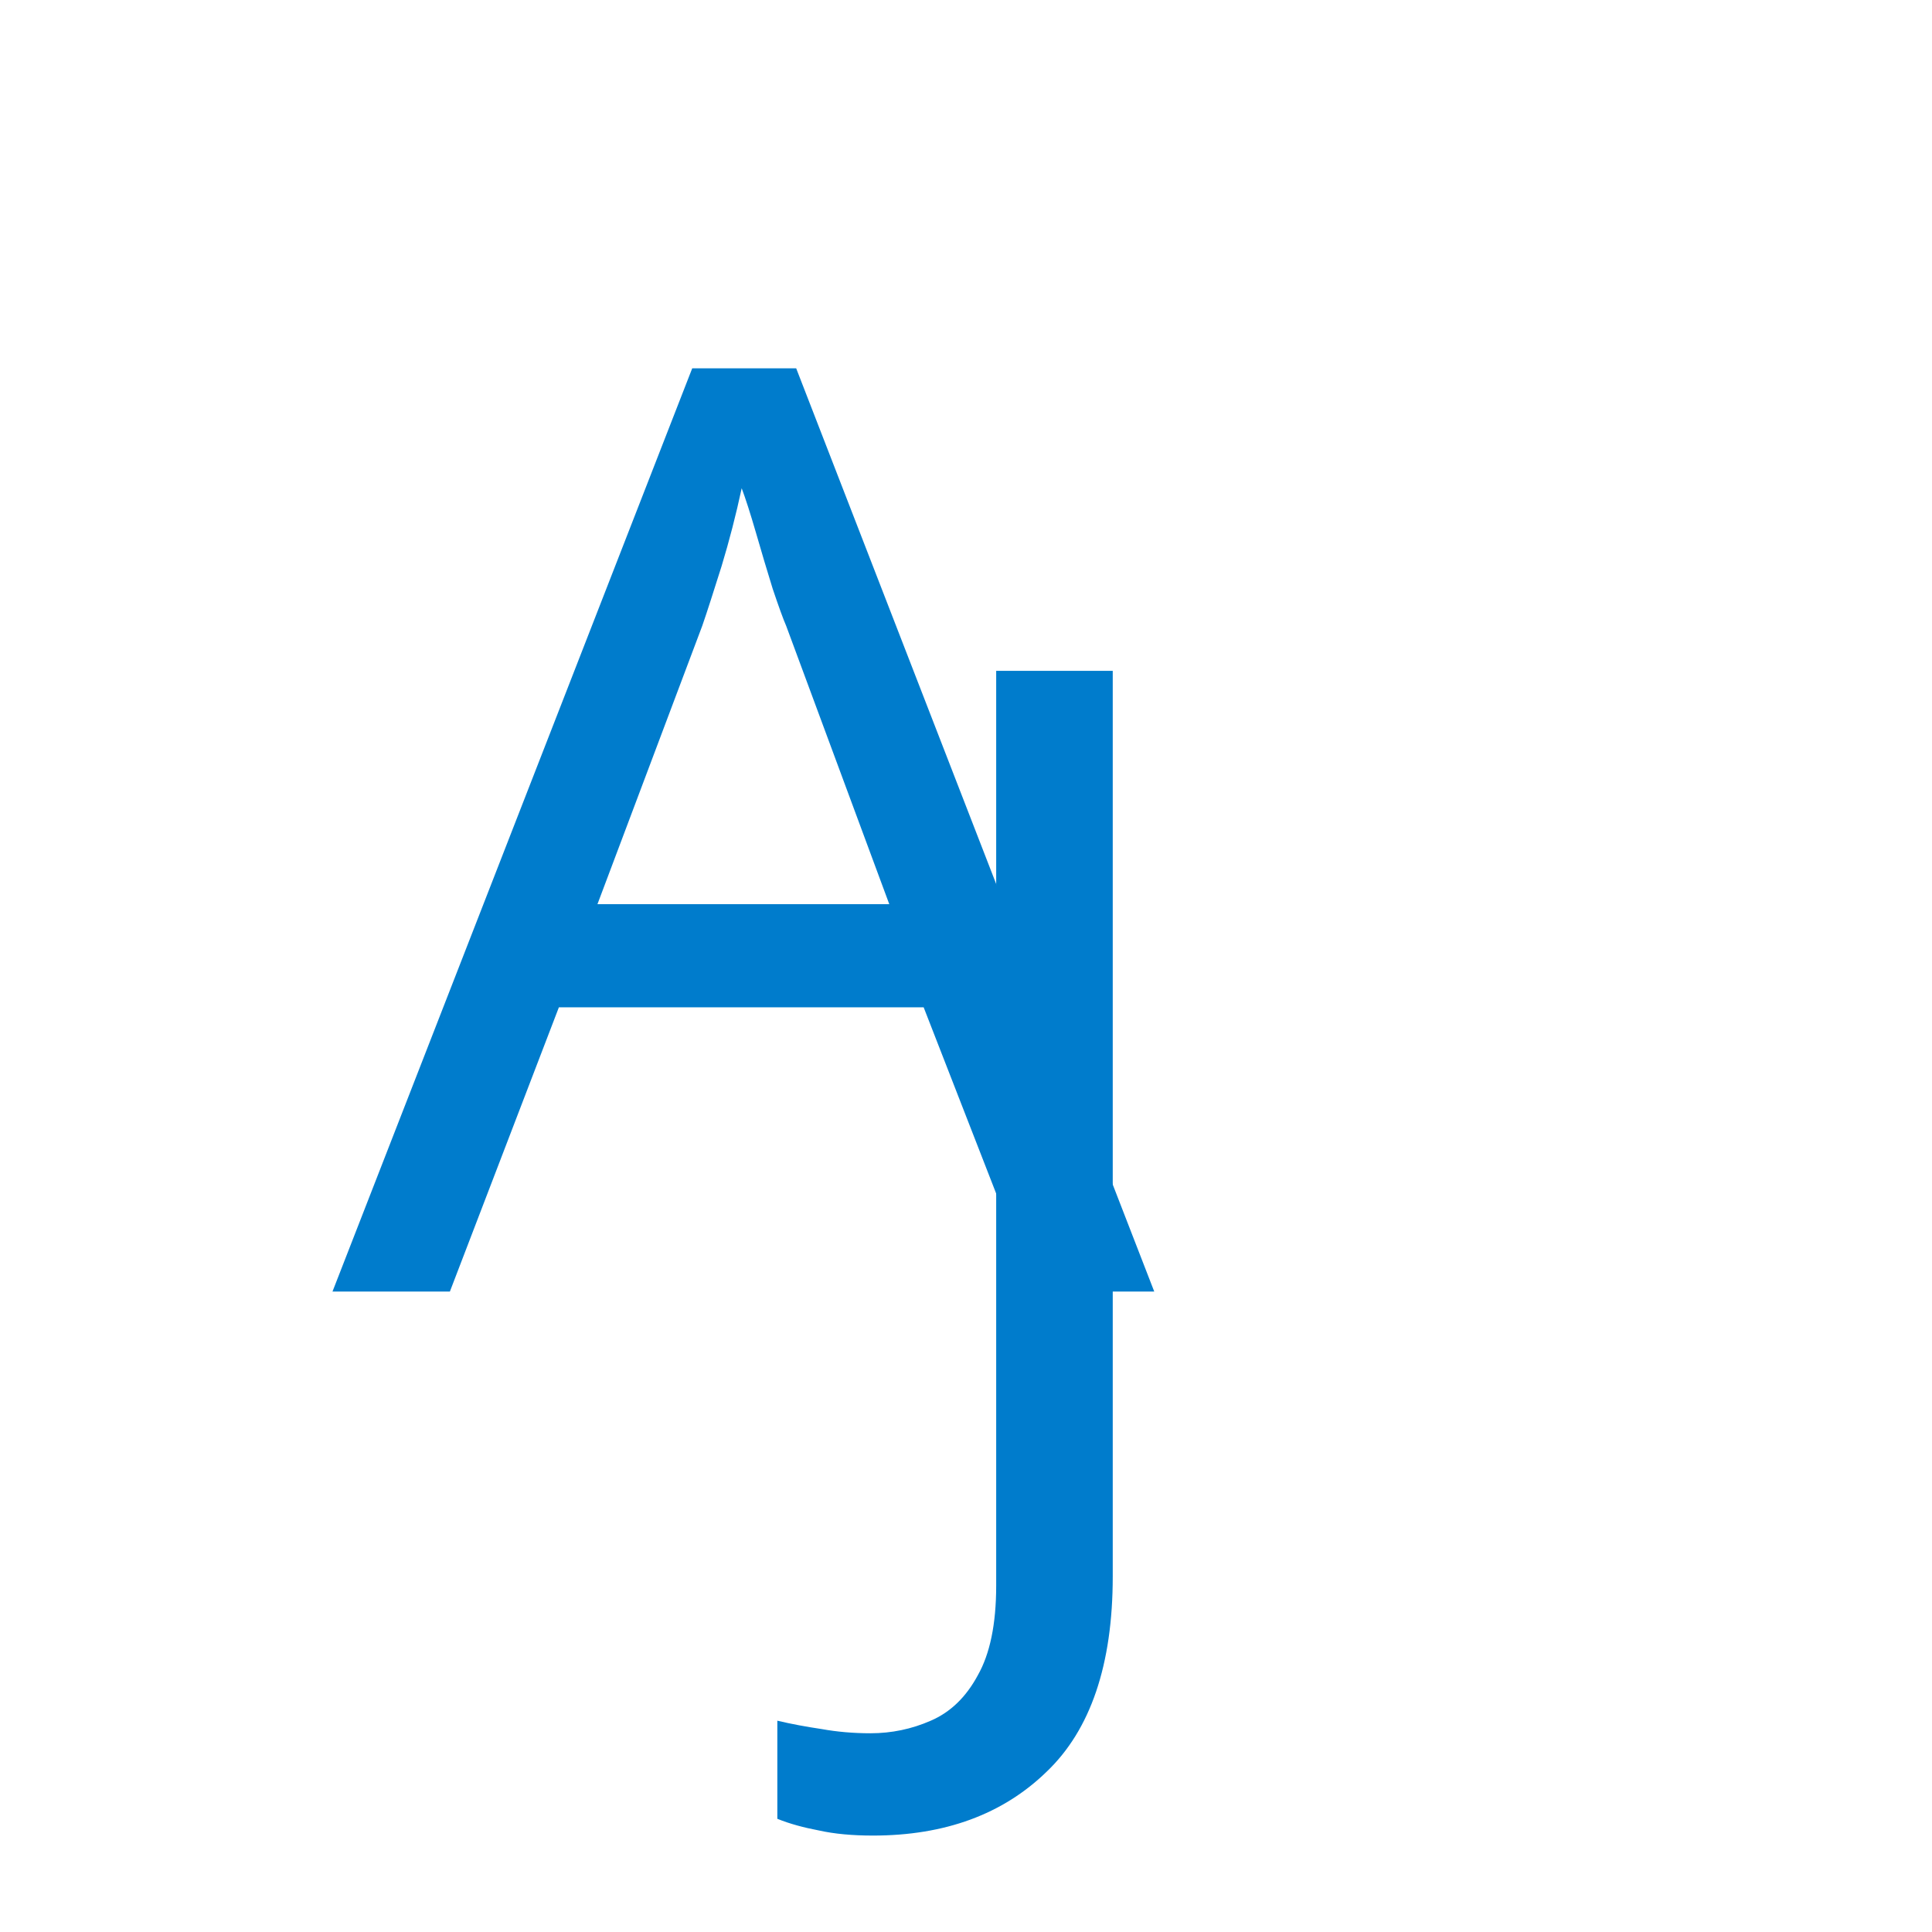
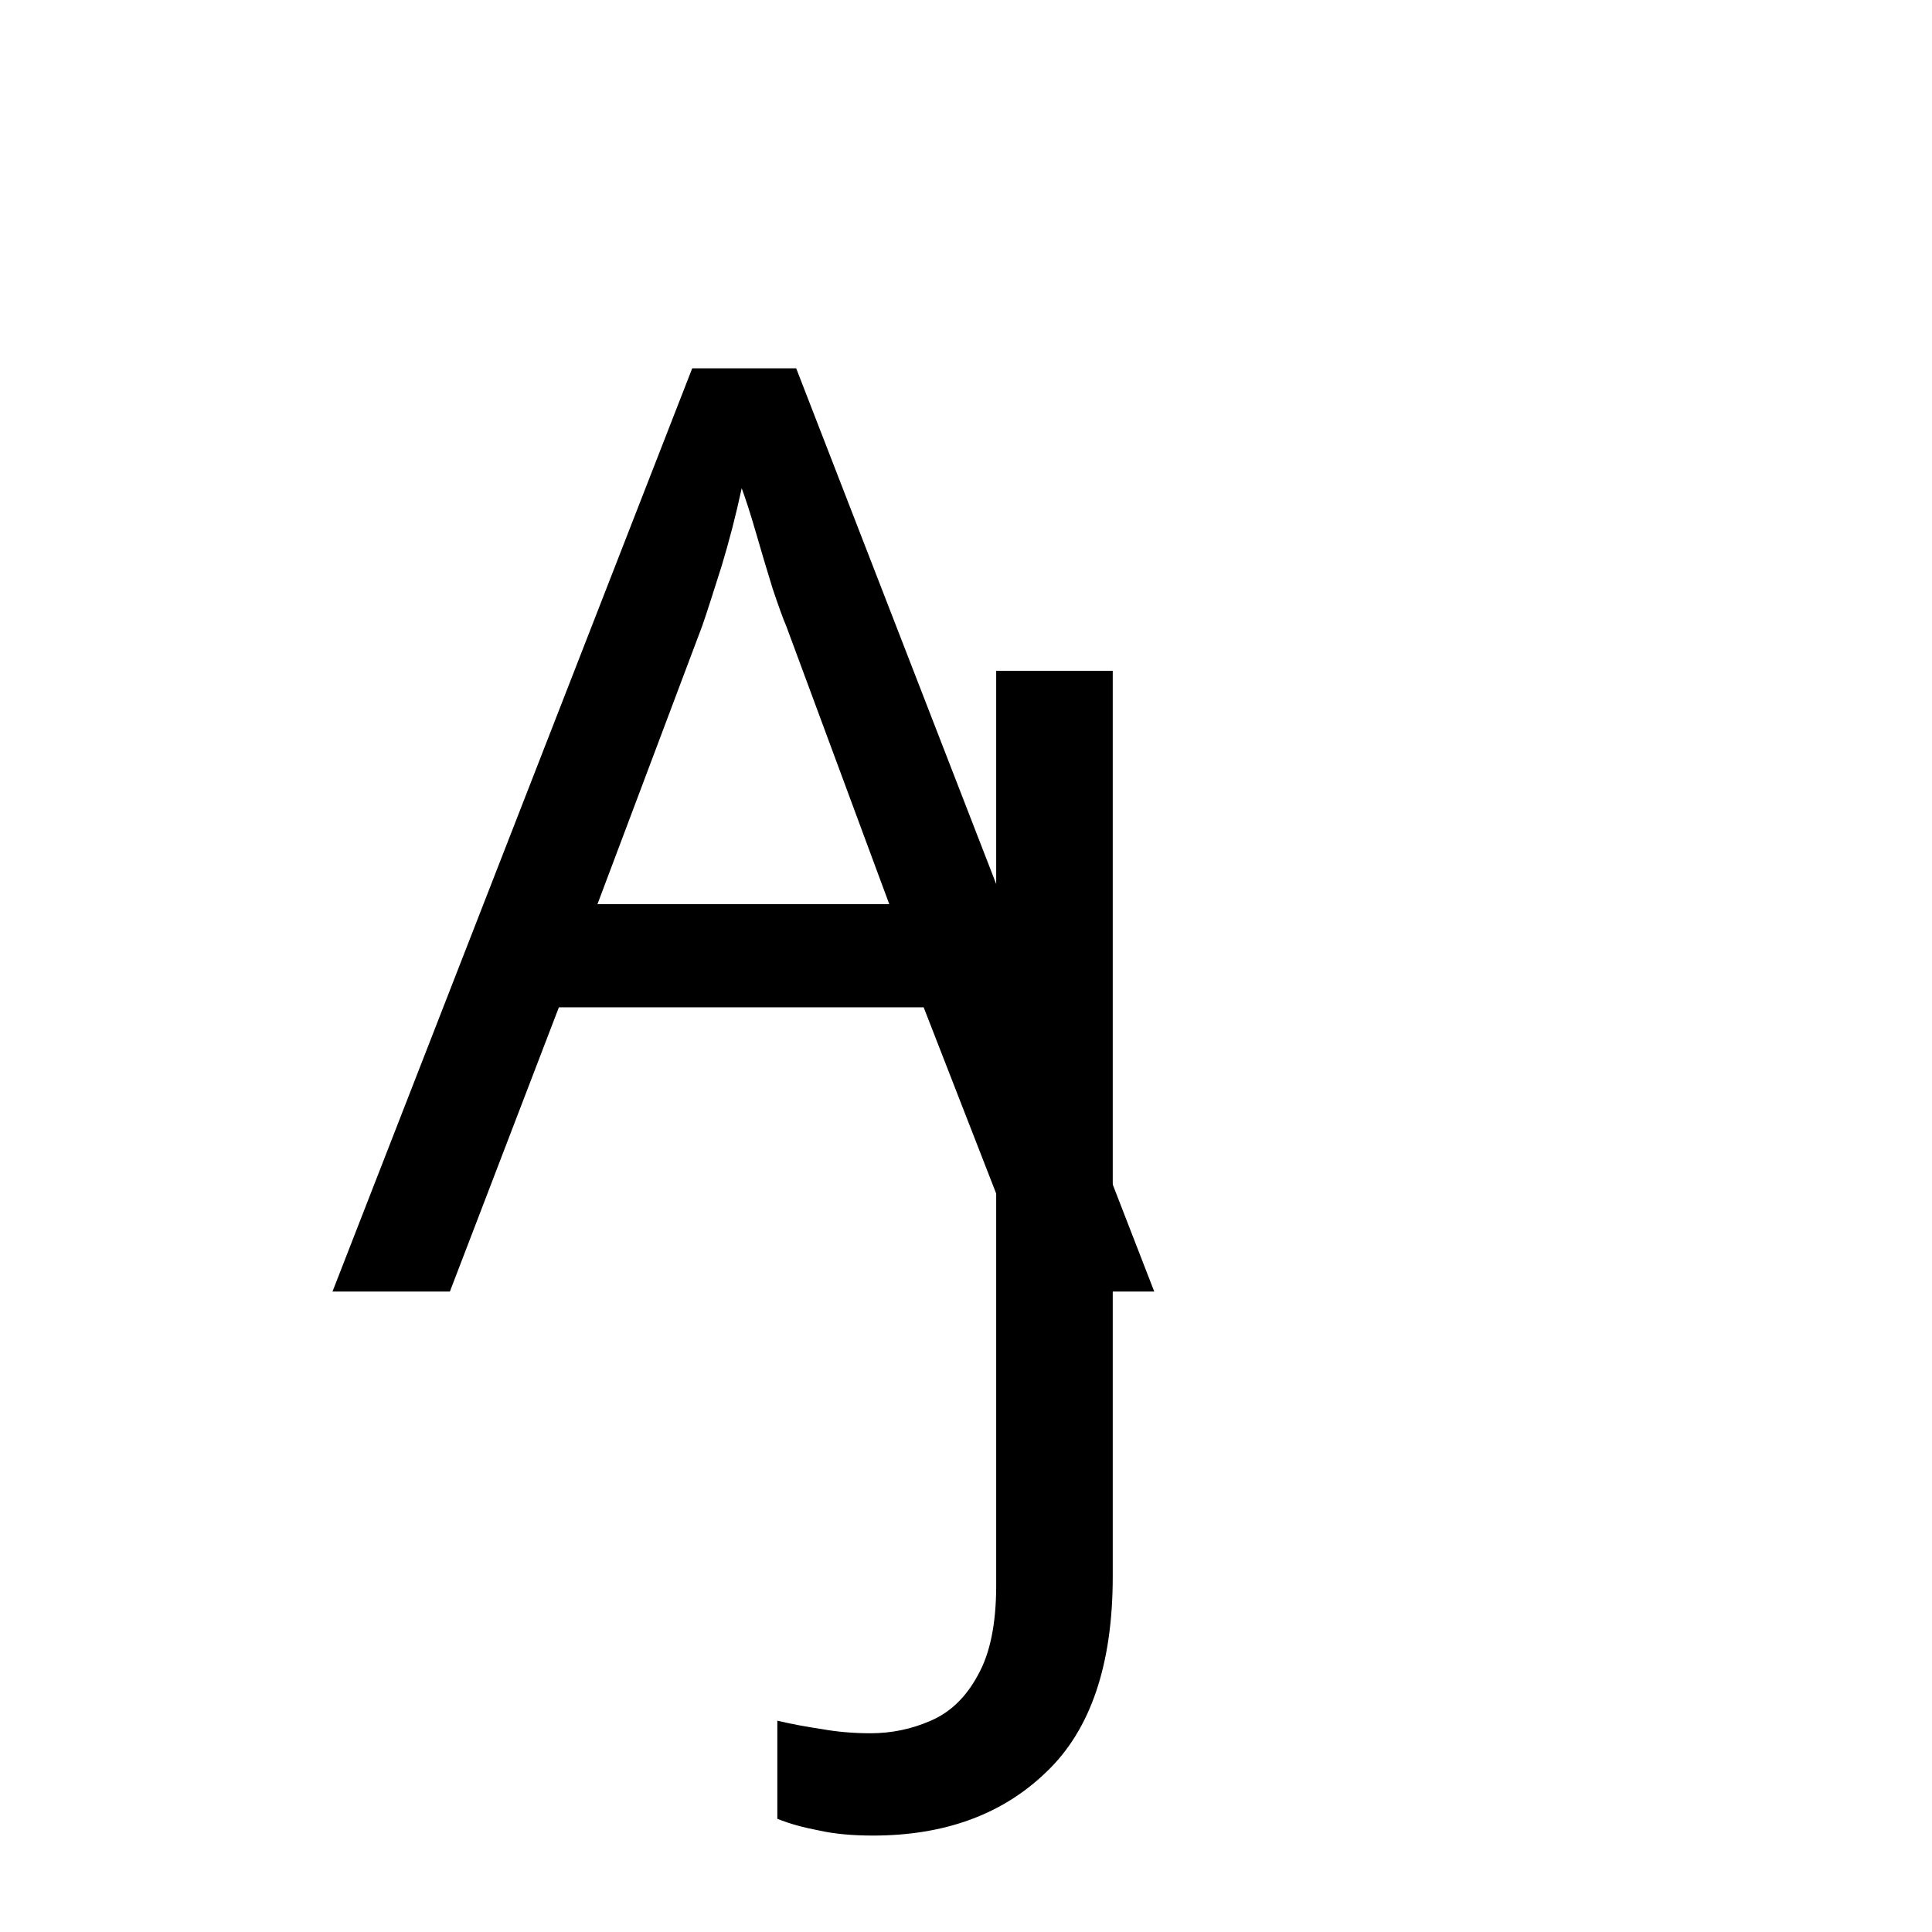
<svg xmlns="http://www.w3.org/2000/svg" width="36" height="36">
  <g>
-     <text xml:space="preserve" text-anchor="start" font-family="'Trispace'" font-size="24" id="svg_11" y="29.639" x="16.361" stroke-width="0" stroke="#000" fill="#007ccc">J</text>
-     <text xml:space="preserve" text-anchor="start" font-family="'Trispace'" font-size="24" id="svg_12" y="24.066" x="6.197" stroke-width="0" stroke="#000" fill="#007ccc">A</text>
+     <text xml:space="preserve" text-anchor="start" font-family="'Trispace'" font-size="24" id="svg_11" y="29.639" x="16.361" stroke-width="1">J</text>
+     <text xml:space="preserve" text-anchor="start" font-family="'Trispace'" font-size="24" id="svg_12" y="24.066" x="6.197" stroke-width="1">A</text>
  </g>
</svg>
